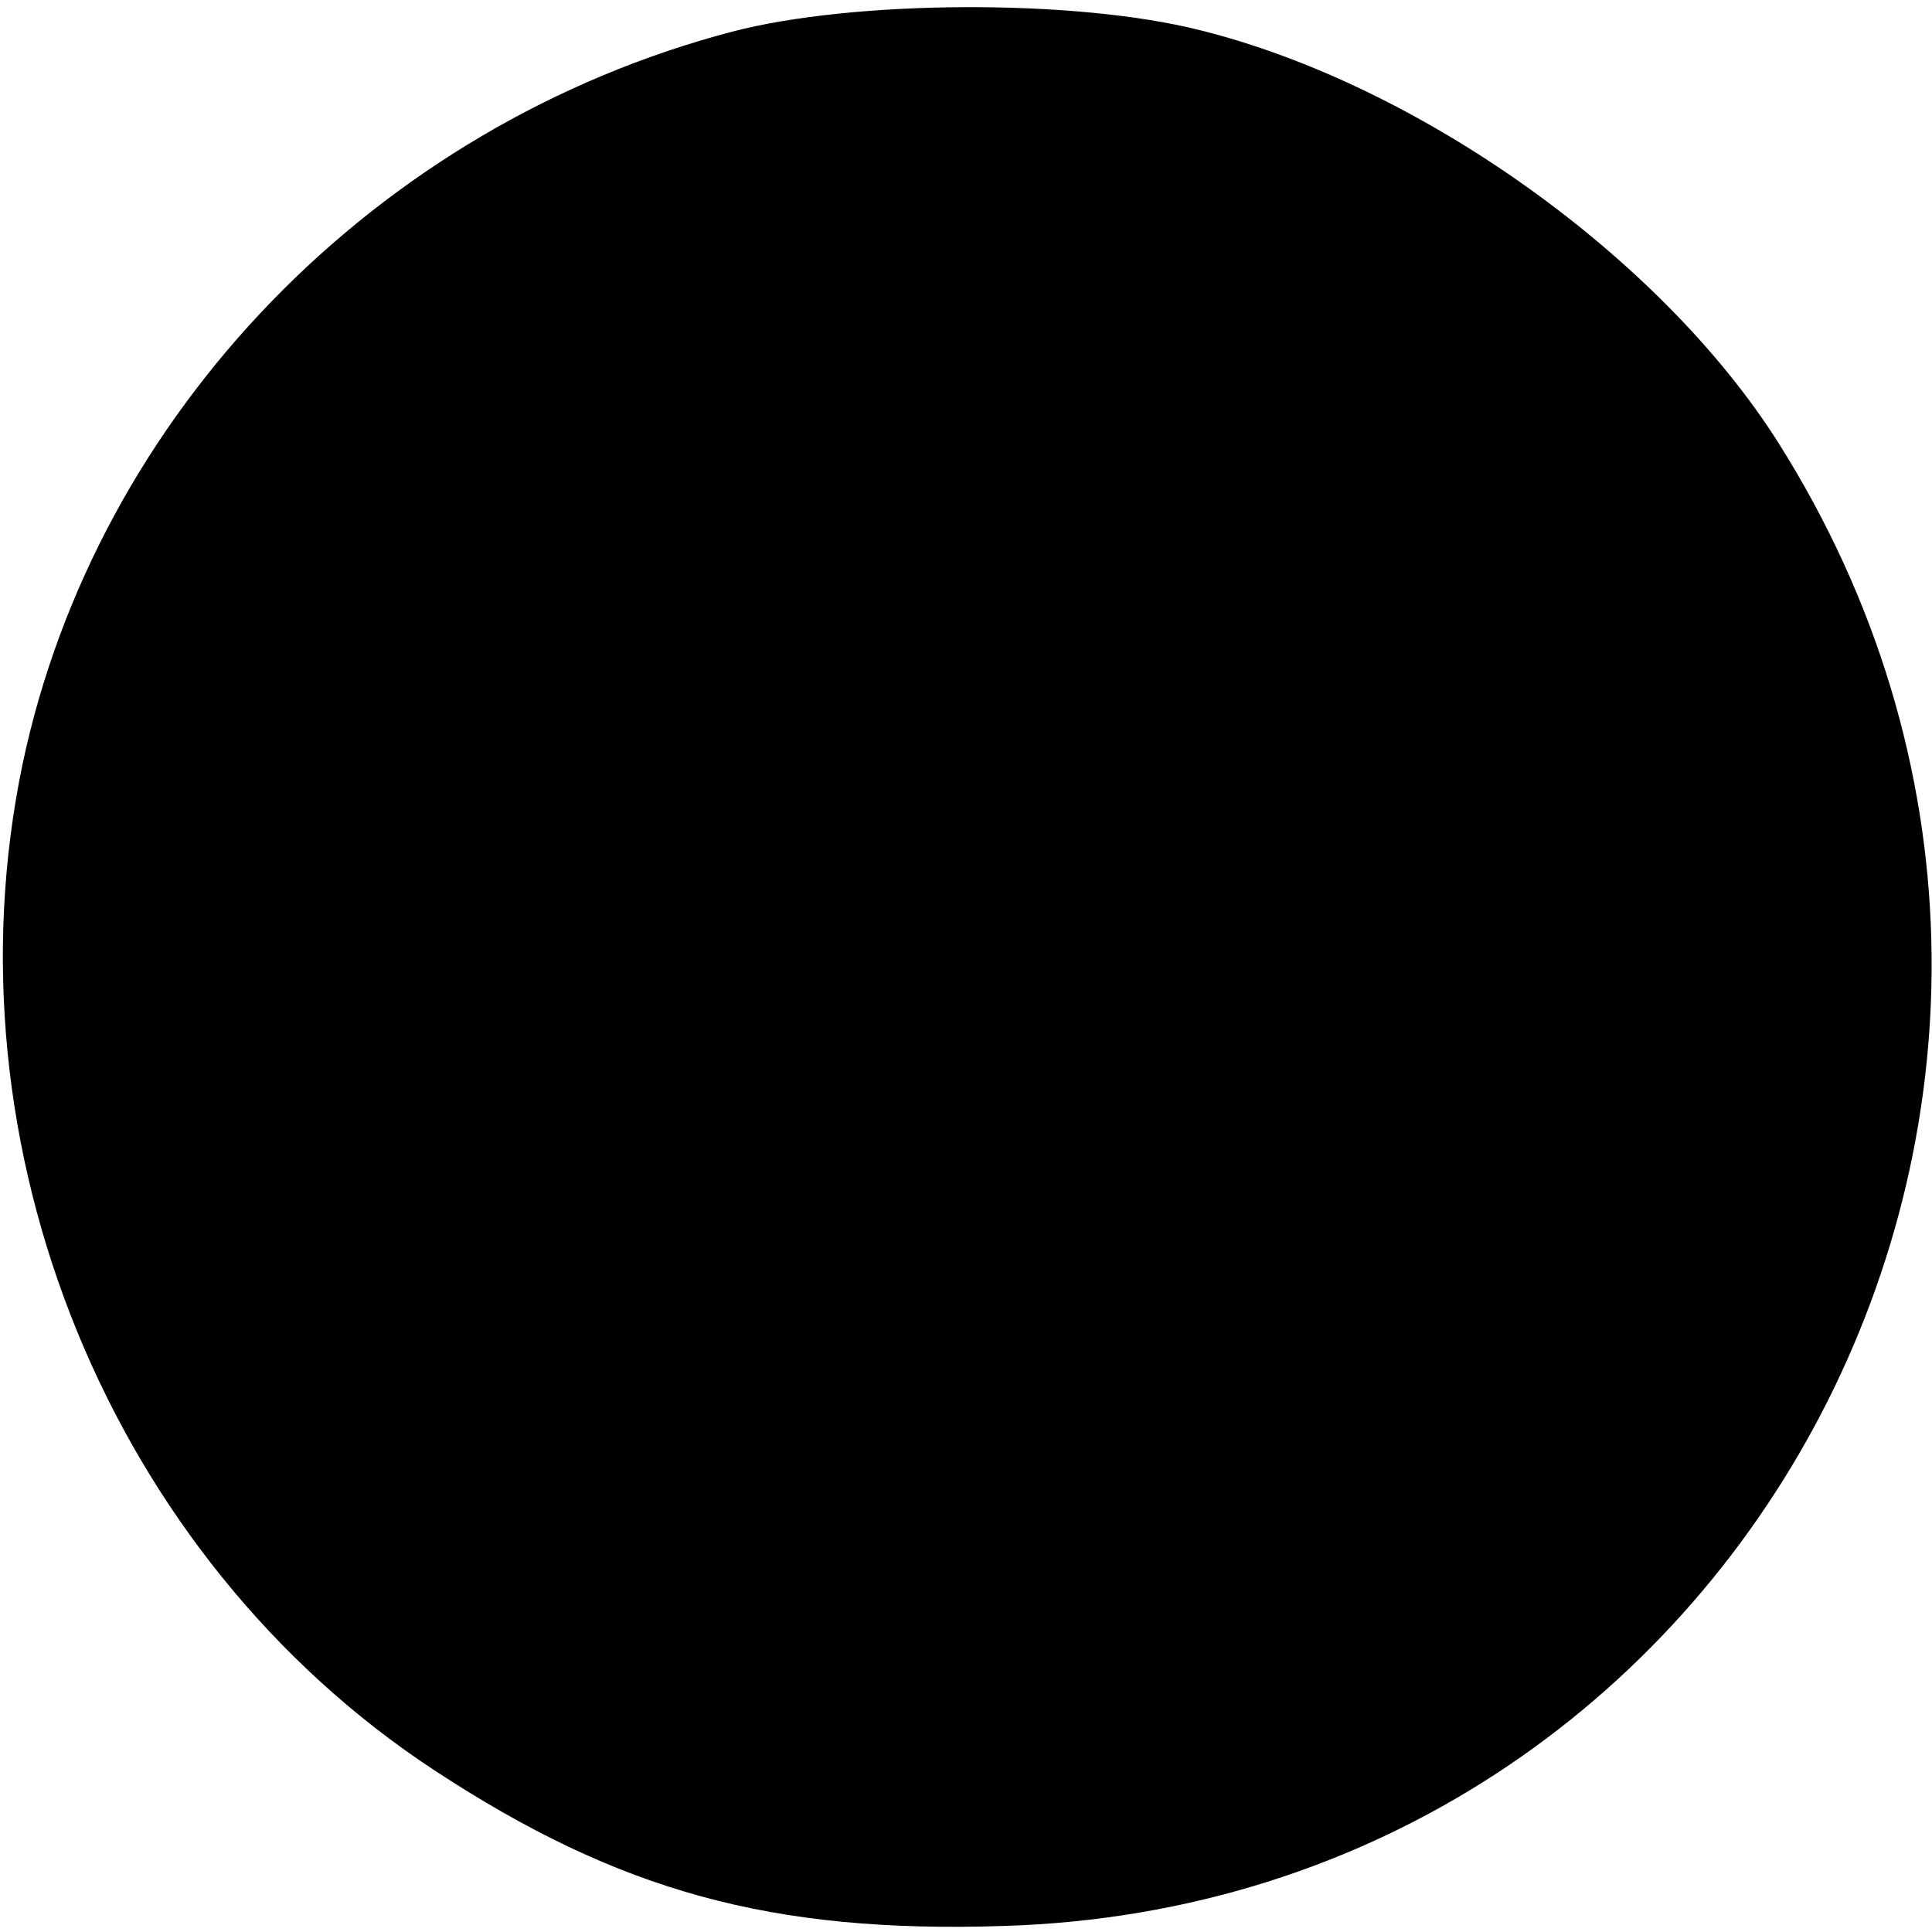
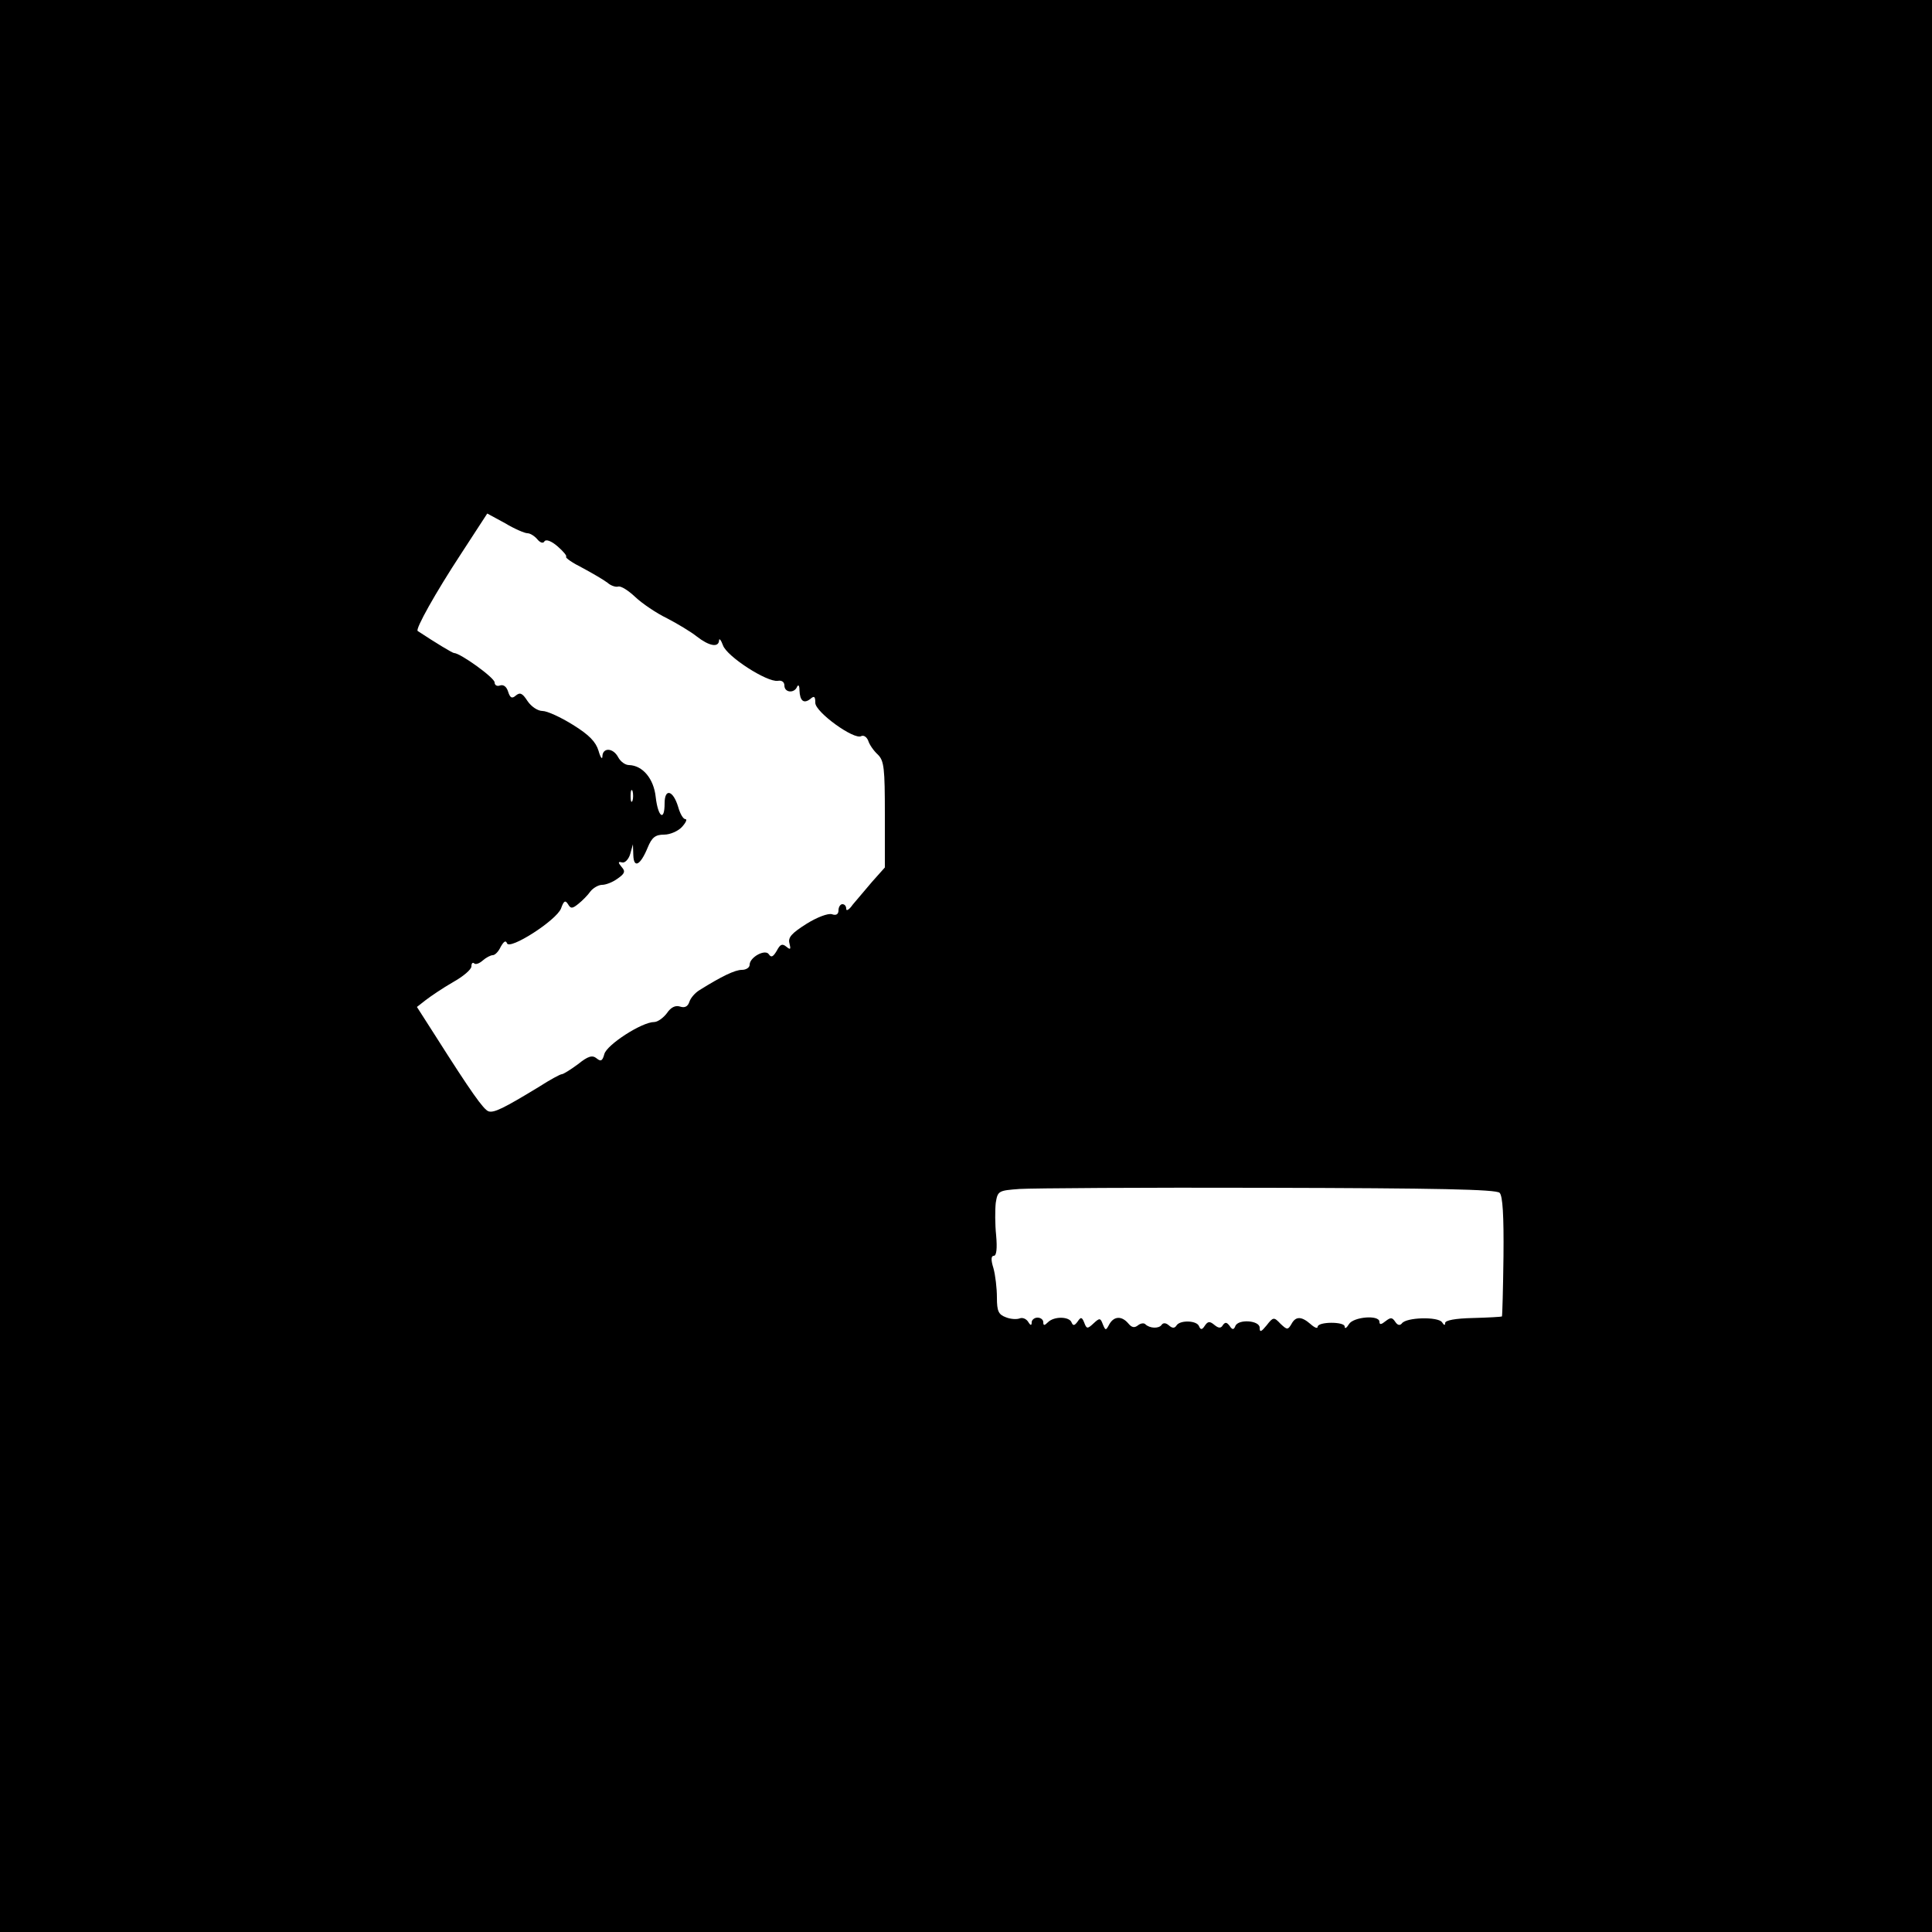
- <svg xmlns="http://www.w3.org/2000/svg" version="1.0" width="128pt" height="128pt" viewBox="0 0 128 128" preserveAspectRatio="xMidYMid meet">
-   <g transform="translate(0,128) scale(0.1,-0.1)" fill="#000000" stroke="none">
-     <path d="M485 1259 c-236 -62 -421 -253 -470 -485 -53 -254 58 -526 273 -667 122 -80 223 -108 377 -103 494 15 779 562 513 983 -78 123 -238 237 -383 273 -83 21 -230 20 -310 -1z" />
+ <svg xmlns="http://www.w3.org/2000/svg" version="1.0" width="500pt" height="500pt" viewBox="0 0 500 500" preserveAspectRatio="xMidYMid meet">
+   <g transform="translate(0,500) scale(0.1,-0.1)" fill="#000000" stroke="none">
+     <path d="M0 2500 l0 -2500 2500 0 2500 0 0 2500 0 2500 -2500 0 -2500 0 0 -2500z m1365 1120 c7 0 18 -7 25 -15 8 -10 16 -12 19 -6 4 6 18 1 34 -13 15 -13 25 -25 22 -27 -2 -3 17 -16 43 -29 26 -14 55 -31 64 -38 9 -8 22 -12 28 -10 7 2 26 -10 44 -27 18 -17 55 -42 82 -55 27 -14 62 -35 77 -47 32 -25 57 -30 58 -10 0 6 5 1 10 -13 10 -29 114 -96 142 -92 10 2 17 -3 17 -12 0 -19 26 -21 33 -3 3 6 6 3 6 -9 1 -28 11 -36 28 -23 10 9 13 7 13 -10 0 -24 101 -97 119 -86 6 3 14 -2 18 -12 3 -10 14 -26 25 -36 16 -16 18 -35 18 -155 l0 -137 -33 -37 c-17 -20 -40 -47 -50 -59 -9 -13 -17 -18 -17 -11 0 7 -4 12 -10 12 -5 0 -10 -7 -10 -16 0 -10 -6 -14 -17 -10 -10 3 -39 -8 -66 -25 -38 -24 -48 -35 -44 -50 4 -16 3 -18 -8 -9 -11 9 -16 6 -25 -11 -9 -15 -14 -18 -20 -9 -9 15 -50 -7 -50 -27 0 -7 -9 -13 -20 -13 -18 0 -53 -17 -109 -52 -12 -7 -24 -21 -27 -31 -4 -12 -12 -16 -24 -12 -12 4 -24 -2 -34 -17 -9 -12 -24 -23 -33 -23 -32 0 -123 -59 -129 -83 -5 -18 -9 -20 -20 -11 -11 9 -22 6 -48 -15 -19 -14 -38 -26 -42 -26 -4 0 -30 -14 -58 -32 -92 -56 -118 -69 -132 -64 -13 5 -45 50 -137 195 l-48 75 23 18 c13 10 44 31 70 46 27 15 48 33 48 41 0 8 3 11 7 8 3 -4 13 -1 22 7 9 8 21 14 26 14 6 0 15 9 21 22 8 14 13 17 16 9 6 -19 128 59 140 90 7 20 11 22 18 11 7 -12 11 -12 27 1 10 8 24 22 31 32 7 9 21 17 30 17 10 0 28 7 40 16 19 13 21 19 11 30 -10 12 -10 15 1 12 7 -2 17 8 21 22 l7 25 1 -28 c1 -35 18 -27 37 19 11 27 20 34 43 34 15 0 36 9 46 20 10 11 14 20 9 20 -6 0 -14 14 -19 32 -13 43 -35 49 -35 9 0 -48 -17 -36 -23 16 -5 48 -34 82 -69 83 -10 0 -22 9 -28 20 -13 25 -40 26 -41 3 0 -10 -5 -4 -10 14 -7 23 -24 41 -66 67 -32 20 -67 36 -79 36 -12 0 -29 11 -39 26 -13 20 -19 23 -30 14 -10 -9 -15 -6 -20 10 -4 13 -12 19 -21 16 -8 -3 -14 1 -14 8 0 12 -89 76 -105 76 -4 0 -47 26 -94 57 -7 4 46 99 113 201 l67 103 46 -25 c25 -15 51 -26 58 -26z m272 -692 c-3 -7 -5 -2 -5 12 0 14 2 19 5 13 2 -7 2 -19 0 -25z m2244 -1015 c8 -8 11 -59 10 -164 -1 -84 -3 -154 -4 -156 -2 -1 -36 -3 -75 -4 -46 -1 -72 -6 -72 -13 0 -7 -3 -6 -8 2 -10 15 -93 13 -104 -3 -5 -6 -11 -5 -17 4 -8 12 -12 12 -25 2 -11 -9 -16 -10 -16 -2 0 19 -68 13 -79 -6 -6 -10 -11 -13 -11 -6 0 13 -70 13 -70 -1 0 -5 -8 -2 -18 7 -24 21 -39 21 -50 0 -9 -15 -11 -15 -28 1 -17 18 -19 18 -36 -4 -14 -17 -18 -19 -18 -6 0 19 -56 23 -63 4 -4 -10 -8 -10 -15 1 -7 9 -11 10 -17 2 -5 -9 -11 -9 -22 0 -12 10 -17 10 -25 -2 -7 -11 -11 -11 -15 -1 -6 15 -49 16 -58 2 -5 -8 -11 -8 -20 0 -8 7 -15 7 -19 1 -7 -10 -31 -9 -42 2 -4 4 -13 2 -19 -3 -9 -7 -16 -6 -25 5 -17 20 -37 19 -49 -2 -9 -17 -10 -17 -17 0 -6 16 -8 17 -24 2 -16 -15 -18 -14 -24 2 -6 15 -9 15 -17 3 -8 -11 -12 -12 -16 -2 -6 15 -45 16 -61 0 -9 -9 -12 -9 -12 0 0 7 -7 12 -15 12 -8 0 -15 -6 -15 -12 0 -9 -3 -9 -9 1 -5 8 -15 12 -22 9 -8 -3 -24 -2 -36 3 -19 7 -23 16 -23 51 0 24 -4 58 -9 76 -7 22 -6 32 1 32 7 0 9 19 6 53 -3 28 -3 66 -1 84 5 31 7 32 62 36 31 2 320 4 643 3 436 -1 590 -4 599 -13z" />
  </g>
</svg>
